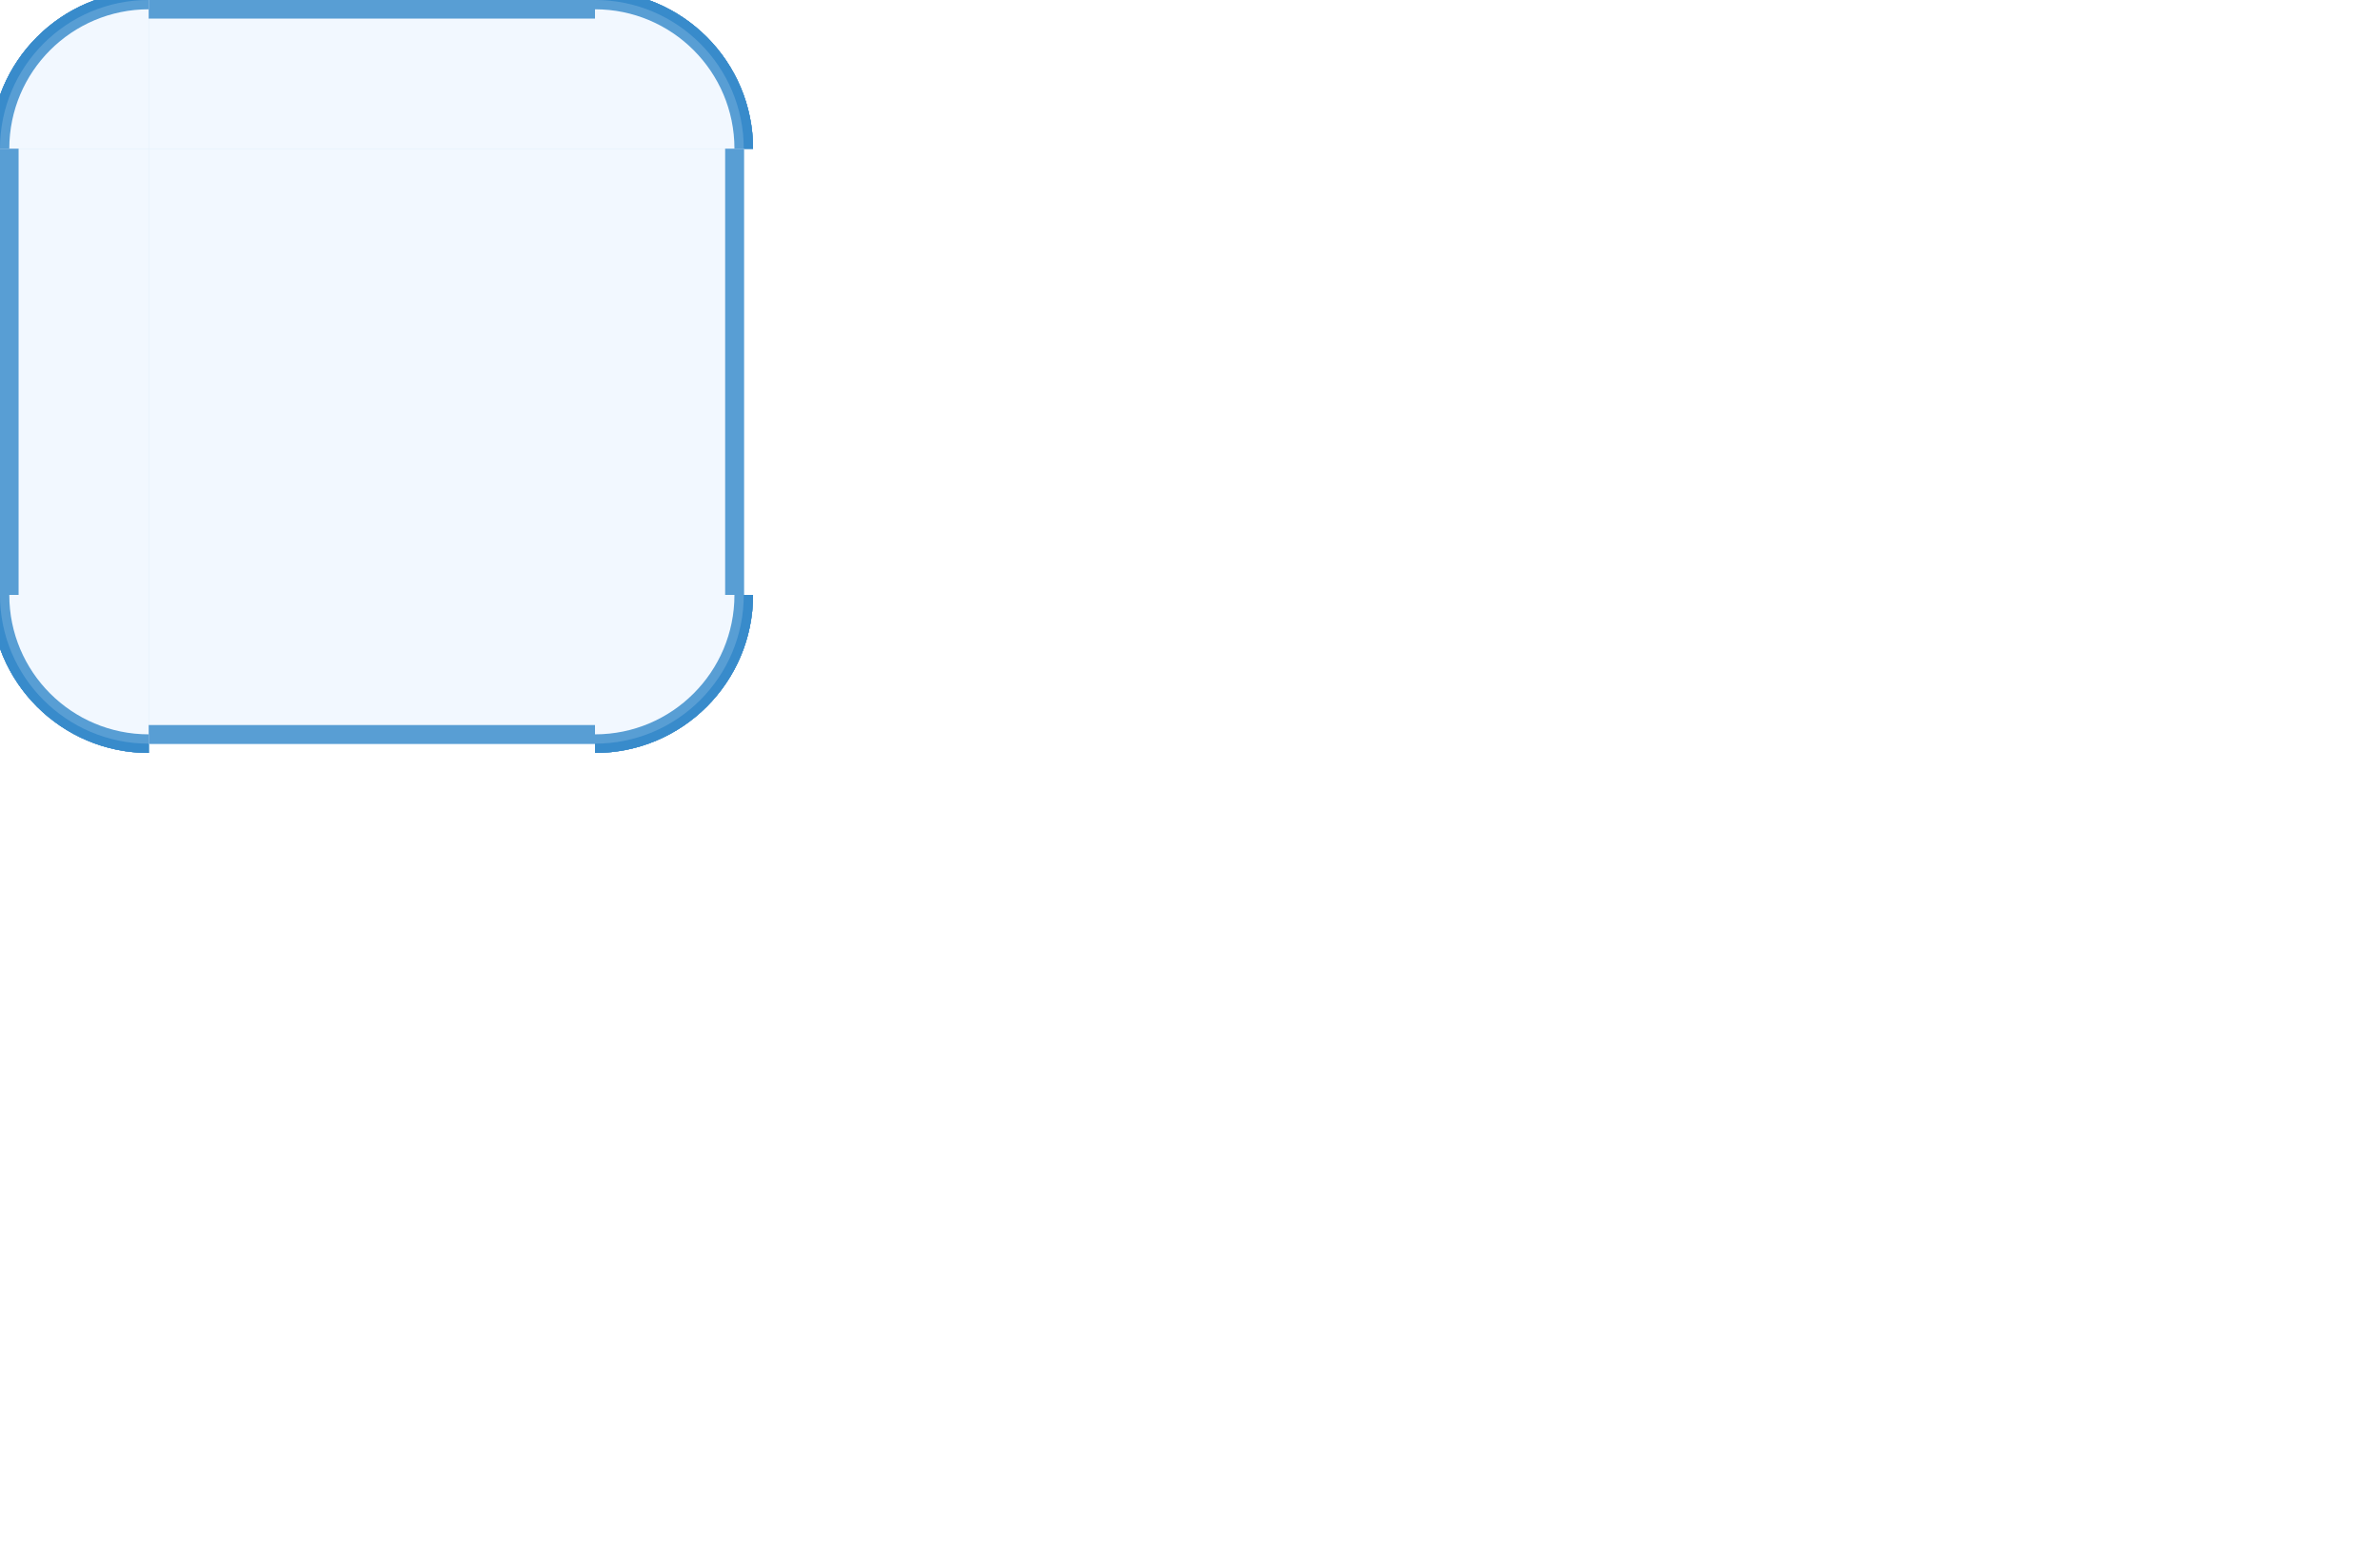
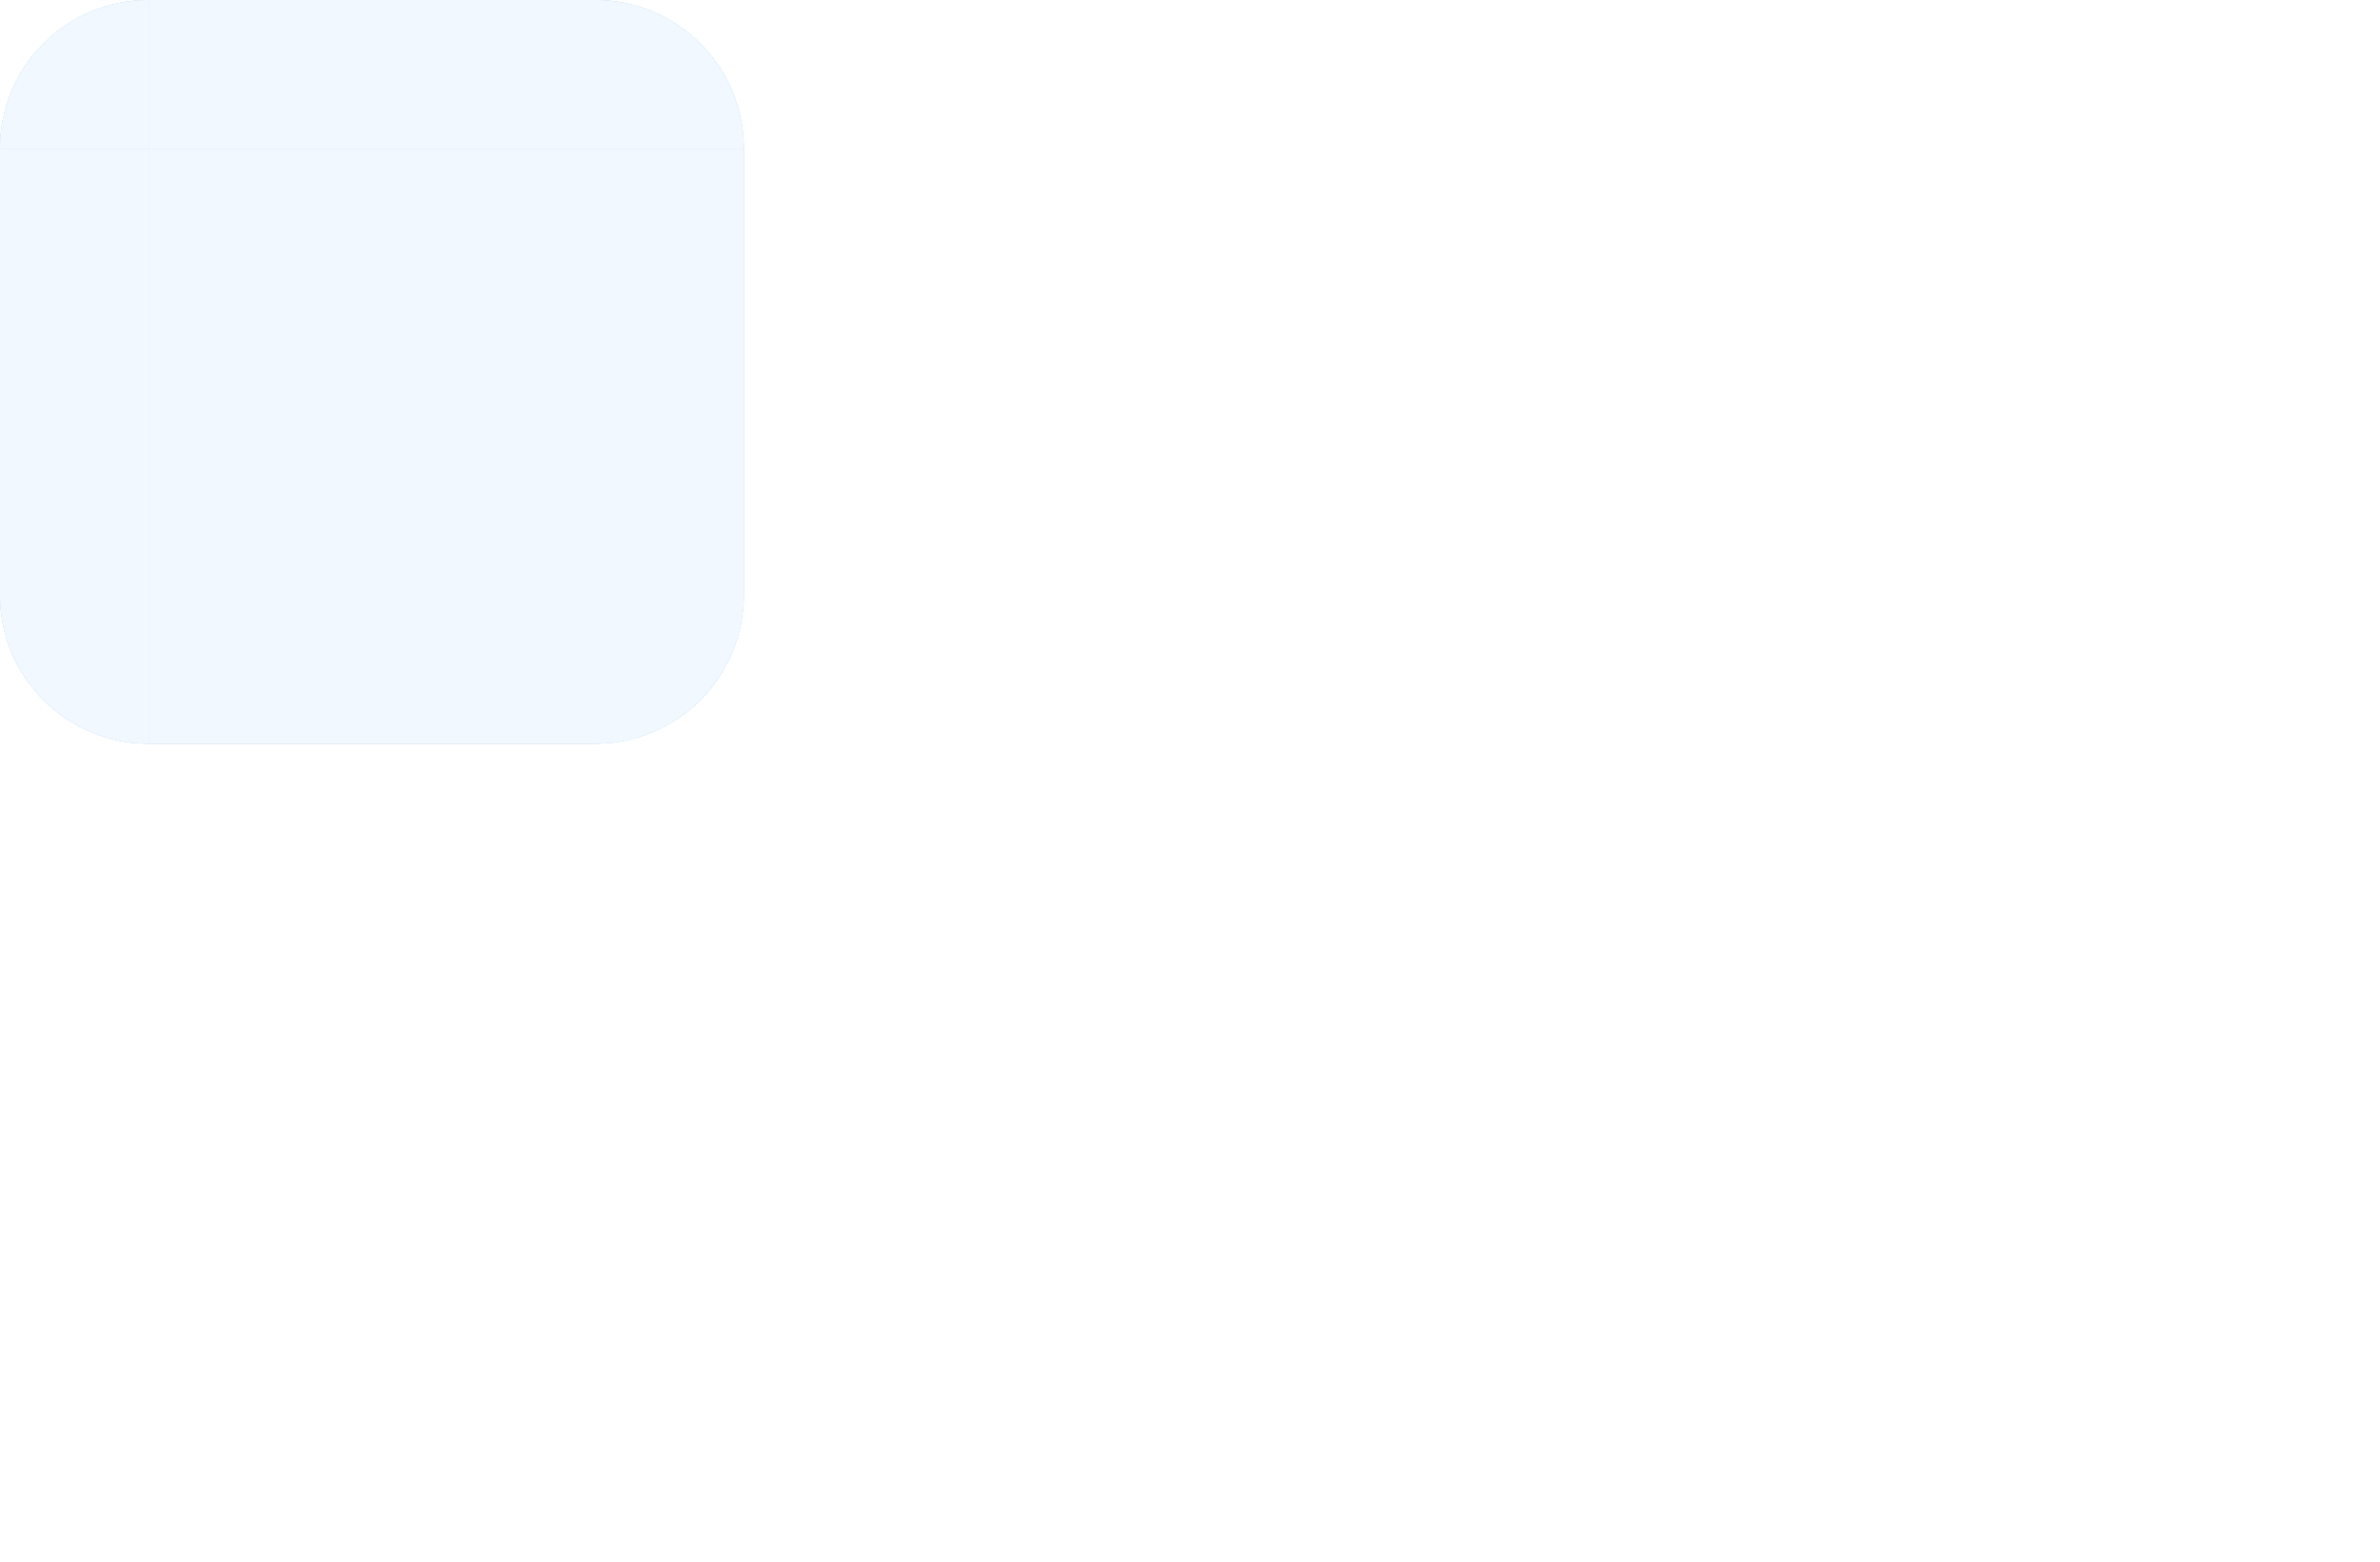
<svg xmlns="http://www.w3.org/2000/svg" width="128" height="84" viewBox="0 0 128 84">
  <g id="normal-topleft">
    <path d="M8 0 L8 8 L0 8 A8 8 0 0 1 8 0 Z" fill="#E6EDF6" />
-     <path d="M0 8 A8 8 0 0 1 8 0" fill="none" stroke="#A9BED1" stroke-width="1" stroke-opacity=".8" />
  </g>
  <g id="normal-top">
    <rect x="8" y="0" width="24" height="8" fill="#E6EDF6" />
-     <path d="M8 .5 H32" fill="none" stroke="#A9BED1" stroke-width="1" stroke-opacity=".8" />
  </g>
  <g id="normal-topright">
    <path d="M32 0 A8 8 0 0 1 40 8 L32 8 Z" fill="#E6EDF6" />
-     <path d="M32 0 A8 8 0 0 1 40 8" fill="none" stroke="#A9BED1" stroke-width="1" stroke-opacity=".8" />
  </g>
  <g id="normal-left">
    <rect x="0" y="8" width="8" height="24" fill="#E6EDF6" />
-     <path d="M.5 8 V32" fill="none" stroke="#A9BED1" stroke-width="1" stroke-opacity=".8" />
  </g>
  <g id="normal-center">
    <rect x="8" y="8" width="24" height="24" fill="#E6EDF6" />
  </g>
  <g id="normal-right">
    <rect x="32" y="8" width="8" height="24" fill="#E6EDF6" />
-     <path d="M39.5 8 V32" fill="none" stroke="#A9BED1" stroke-width="1" stroke-opacity=".8" />
  </g>
  <g id="normal-bottomleft">
    <path d="M0 32 L8 32 L8 40 A8 8 0 0 1 0 32 Z" fill="#E6EDF6" />
-     <path d="M8 40 A8 8 0 0 1 0 32" fill="none" stroke="#A9BED1" stroke-width="1" stroke-opacity=".8" />
  </g>
  <g id="normal-bottom">
    <rect x="8" y="32" width="24" height="8" fill="#E6EDF6" />
-     <path d="M8 39.5 H32" fill="none" stroke="#A9BED1" stroke-width="1" stroke-opacity=".8" />
  </g>
  <g id="normal-bottomright">
    <path d="M32 32 H40 A8 8 0 0 1 32 40 Z" fill="#E6EDF6" />
-     <path d="M40 32 A8 8 0 0 1 32 40" fill="none" stroke="#A9BED1" stroke-width="1" stroke-opacity=".8" />
  </g>
  <g id="hover-topleft">
    <path d="M8 0 L8 8 L0 8 A8 8 0 0 1 8 0 Z" fill="#D7EAF9" />
-     <path d="M0 8 A8 8 0 0 1 8 0" fill="none" stroke="#6CA8D6" stroke-width="1" stroke-opacity=".8" />
  </g>
  <g id="hover-top">
    <rect x="8" y="0" width="24" height="8" fill="#D7EAF9" />
-     <path d="M8 .5 H32" fill="none" stroke="#6CA8D6" stroke-width="1" stroke-opacity=".8" />
  </g>
  <g id="hover-topright">
    <path d="M32 0 A8 8 0 0 1 40 8 L32 8 Z" fill="#D7EAF9" />
-     <path d="M32 0 A8 8 0 0 1 40 8" fill="none" stroke="#6CA8D6" stroke-width="1" stroke-opacity=".8" />
  </g>
  <g id="hover-left">
    <rect x="0" y="8" width="8" height="24" fill="#D7EAF9" />
-     <path d="M.5 8 V32" fill="none" stroke="#6CA8D6" stroke-width="1" stroke-opacity=".8" />
  </g>
  <g id="hover-center">
    <rect x="8" y="8" width="24" height="24" fill="#D7EAF9" />
  </g>
  <g id="hover-right">
    <rect x="32" y="8" width="8" height="24" fill="#D7EAF9" />
-     <path d="M39.5 8 V32" fill="none" stroke="#6CA8D6" stroke-width="1" stroke-opacity=".8" />
  </g>
  <g id="hover-bottomleft">
    <path d="M0 32 L8 32 L8 40 A8 8 0 0 1 0 32 Z" fill="#D7EAF9" />
-     <path d="M8 40 A8 8 0 0 1 0 32" fill="none" stroke="#6CA8D6" stroke-width="1" stroke-opacity=".8" />
  </g>
  <g id="hover-bottom">
    <rect x="8" y="32" width="24" height="8" fill="#D7EAF9" />
-     <path d="M8 39.5 H32" fill="none" stroke="#6CA8D6" stroke-width="1" stroke-opacity=".8" />
  </g>
  <g id="hover-bottomright">
    <path d="M32 32 H40 A8 8 0 0 1 32 40 Z" fill="#D7EAF9" />
-     <path d="M40 32 A8 8 0 0 1 32 40" fill="none" stroke="#6CA8D6" stroke-width="1" stroke-opacity=".8" />
  </g>
  <g id="pressed-topleft">
    <path d="M8 0 L8 8 L0 8 A8 8 0 0 1 8 0 Z" fill="#C5E1F5" />
-     <path d="M0 8 A8 8 0 0 1 8 0" fill="none" stroke="#4E99CF" stroke-width="1" stroke-opacity=".8" />
  </g>
  <g id="pressed-top">
    <rect x="8" y="0" width="24" height="8" fill="#C5E1F5" />
-     <path d="M8 .5 H32" fill="none" stroke="#4E99CF" stroke-width="1" stroke-opacity=".8" />
  </g>
  <g id="pressed-topright">
    <path d="M32 0 A8 8 0 0 1 40 8 L32 8 Z" fill="#C5E1F5" />
-     <path d="M32 0 A8 8 0 0 1 40 8" fill="none" stroke="#4E99CF" stroke-width="1" stroke-opacity=".8" />
  </g>
  <g id="pressed-left">
    <rect x="0" y="8" width="8" height="24" fill="#C5E1F5" />
-     <path d="M.5 8 V32" fill="none" stroke="#4E99CF" stroke-width="1" stroke-opacity=".8" />
  </g>
  <g id="pressed-center">
    <rect x="8" y="8" width="24" height="24" fill="#C5E1F5" />
  </g>
  <g id="pressed-right">
    <rect x="32" y="8" width="8" height="24" fill="#C5E1F5" />
-     <path d="M39.5 8 V32" fill="none" stroke="#4E99CF" stroke-width="1" stroke-opacity=".8" />
  </g>
  <g id="pressed-bottomleft">
    <path d="M0 32 L8 32 L8 40 A8 8 0 0 1 0 32 Z" fill="#C5E1F5" />
-     <path d="M8 40 A8 8 0 0 1 0 32" fill="none" stroke="#4E99CF" stroke-width="1" stroke-opacity=".8" />
  </g>
  <g id="pressed-bottom">
    <rect x="8" y="32" width="24" height="8" fill="#C5E1F5" />
-     <path d="M8 39.5 H32" fill="none" stroke="#4E99CF" stroke-width="1" stroke-opacity=".8" />
  </g>
  <g id="pressed-bottomright">
    <path d="M32 32 H40 A8 8 0 0 1 32 40 Z" fill="#C5E1F5" />
-     <path d="M40 32 A8 8 0 0 1 32 40" fill="none" stroke="#4E99CF" stroke-width="1" stroke-opacity=".8" />
  </g>
  <g id="focus-topleft">
    <path d="M8 0 L8 8 L0 8 A8 8 0 0 1 8 0 Z" fill="#F2F8FF" />
-     <path d="M0 8 A8 8 0 0 1 8 0" fill="none" stroke="#3387C9" stroke-width="1" stroke-opacity=".8" />
  </g>
  <g id="focus-top">
    <rect x="8" y="0" width="24" height="8" fill="#F2F8FF" />
-     <path d="M8 .5 H32" fill="none" stroke="#3387C9" stroke-width="1" stroke-opacity=".8" />
  </g>
  <g id="focus-topright">
    <path d="M32 0 A8 8 0 0 1 40 8 L32 8 Z" fill="#F2F8FF" />
-     <path d="M32 0 A8 8 0 0 1 40 8" fill="none" stroke="#3387C9" stroke-width="1" stroke-opacity=".8" />
  </g>
  <g id="focus-left">
    <rect x="0" y="8" width="8" height="24" fill="#F2F8FF" />
-     <path d="M.5 8 V32" fill="none" stroke="#3387C9" stroke-width="1" stroke-opacity=".8" />
  </g>
  <g id="focus-center">
    <rect x="8" y="8" width="24" height="24" fill="#F2F8FF" />
  </g>
  <g id="focus-right">
    <rect x="32" y="8" width="8" height="24" fill="#F2F8FF" />
-     <path d="M39.5 8 V32" fill="none" stroke="#3387C9" stroke-width="1" stroke-opacity=".8" />
  </g>
  <g id="focus-bottomleft">
    <path d="M0 32 L8 32 L8 40 A8 8 0 0 1 0 32 Z" fill="#F2F8FF" />
-     <path d="M8 40 A8 8 0 0 1 0 32" fill="none" stroke="#3387C9" stroke-width="1" stroke-opacity=".8" />
  </g>
  <g id="focus-bottom">
    <rect x="8" y="32" width="24" height="8" fill="#F2F8FF" />
-     <path d="M8 39.5 H32" fill="none" stroke="#3387C9" stroke-width="1" stroke-opacity=".8" />
  </g>
  <g id="focus-bottomright">
    <path d="M32 32 H40 A8 8 0 0 1 32 40 Z" fill="#F2F8FF" />
-     <path d="M40 32 A8 8 0 0 1 32 40" fill="none" stroke="#3387C9" stroke-width="1" stroke-opacity=".8" />
  </g>
  <g id="toolbutton-hover-topleft">
    <path d="M8 0 L8 8 L0 8 A8 8 0 0 1 8 0 Z" fill="#D7EAF9" />
-     <path d="M0 8 A8 8 0 0 1 8 0" fill="none" stroke="#6CA8D6" stroke-width="1" stroke-opacity=".8" />
  </g>
  <g id="toolbutton-hover-top">
    <rect x="8" y="0" width="24" height="8" fill="#D7EAF9" />
-     <path d="M8 .5 H32" fill="none" stroke="#6CA8D6" stroke-width="1" stroke-opacity=".8" />
  </g>
  <g id="toolbutton-hover-topright">
    <path d="M32 0 A8 8 0 0 1 40 8 L32 8 Z" fill="#D7EAF9" />
-     <path d="M32 0 A8 8 0 0 1 40 8" fill="none" stroke="#6CA8D6" stroke-width="1" stroke-opacity=".8" />
  </g>
  <g id="toolbutton-hover-left">
    <rect x="0" y="8" width="8" height="24" fill="#D7EAF9" />
-     <path d="M.5 8 V32" fill="none" stroke="#6CA8D6" stroke-width="1" stroke-opacity=".8" />
  </g>
  <g id="toolbutton-hover-center">
    <rect x="8" y="8" width="24" height="24" fill="#D7EAF9" />
  </g>
  <g id="toolbutton-hover-right">
    <rect x="32" y="8" width="8" height="24" fill="#D7EAF9" />
-     <path d="M39.5 8 V32" fill="none" stroke="#6CA8D6" stroke-width="1" stroke-opacity=".8" />
  </g>
  <g id="toolbutton-hover-bottomleft">
    <path d="M0 32 L8 32 L8 40 A8 8 0 0 1 0 32 Z" fill="#D7EAF9" />
-     <path d="M8 40 A8 8 0 0 1 0 32" fill="none" stroke="#6CA8D6" stroke-width="1" stroke-opacity=".8" />
  </g>
  <g id="toolbutton-hover-bottom">
    <rect x="8" y="32" width="24" height="8" fill="#D7EAF9" />
-     <path d="M8 39.5 H32" fill="none" stroke="#6CA8D6" stroke-width="1" stroke-opacity=".8" />
  </g>
  <g id="toolbutton-hover-bottomright">
    <path d="M32 32 H40 A8 8 0 0 1 32 40 Z" fill="#D7EAF9" />
-     <path d="M40 32 A8 8 0 0 1 32 40" fill="none" stroke="#6CA8D6" stroke-width="1" stroke-opacity=".8" />
  </g>
  <g id="toolbutton-pressed-topleft">
    <path d="M8 0 L8 8 L0 8 A8 8 0 0 1 8 0 Z" fill="#C5E1F5" />
-     <path d="M0 8 A8 8 0 0 1 8 0" fill="none" stroke="#4E99CF" stroke-width="1" stroke-opacity=".8" />
  </g>
  <g id="toolbutton-pressed-top">
    <rect x="8" y="0" width="24" height="8" fill="#C5E1F5" />
-     <path d="M8 .5 H32" fill="none" stroke="#4E99CF" stroke-width="1" stroke-opacity=".8" />
  </g>
  <g id="toolbutton-pressed-topright">
    <path d="M32 0 A8 8 0 0 1 40 8 L32 8 Z" fill="#C5E1F5" />
-     <path d="M32 0 A8 8 0 0 1 40 8" fill="none" stroke="#4E99CF" stroke-width="1" stroke-opacity=".8" />
  </g>
  <g id="toolbutton-pressed-left">
    <rect x="0" y="8" width="8" height="24" fill="#C5E1F5" />
-     <path d="M.5 8 V32" fill="none" stroke="#4E99CF" stroke-width="1" stroke-opacity=".8" />
  </g>
  <g id="toolbutton-pressed-center">
    <rect x="8" y="8" width="24" height="24" fill="#C5E1F5" />
  </g>
  <g id="toolbutton-pressed-right">
    <rect x="32" y="8" width="8" height="24" fill="#C5E1F5" />
-     <path d="M39.5 8 V32" fill="none" stroke="#4E99CF" stroke-width="1" stroke-opacity=".8" />
  </g>
  <g id="toolbutton-pressed-bottomleft">
    <path d="M0 32 L8 32 L8 40 A8 8 0 0 1 0 32 Z" fill="#C5E1F5" />
-     <path d="M8 40 A8 8 0 0 1 0 32" fill="none" stroke="#4E99CF" stroke-width="1" stroke-opacity=".8" />
  </g>
  <g id="toolbutton-pressed-bottom">
    <rect x="8" y="32" width="24" height="8" fill="#C5E1F5" />
-     <path d="M8 39.5 H32" fill="none" stroke="#4E99CF" stroke-width="1" stroke-opacity=".8" />
  </g>
  <g id="toolbutton-pressed-bottomright">
    <path d="M32 32 H40 A8 8 0 0 1 32 40 Z" fill="#C5E1F5" />
-     <path d="M40 32 A8 8 0 0 1 32 40" fill="none" stroke="#4E99CF" stroke-width="1" stroke-opacity=".8" />
  </g>
  <g id="toolbutton-focus-topleft">
    <path d="M8 0 L8 8 L0 8 A8 8 0 0 1 8 0 Z" fill="#F2F8FF" />
-     <path d="M0 8 A8 8 0 0 1 8 0" fill="none" stroke="#3387C9" stroke-width="1" stroke-opacity=".8" />
  </g>
  <g id="toolbutton-focus-top">
    <rect x="8" y="0" width="24" height="8" fill="#F2F8FF" />
-     <path d="M8 .5 H32" fill="none" stroke="#3387C9" stroke-width="1" stroke-opacity=".8" />
  </g>
  <g id="toolbutton-focus-topright">
    <path d="M32 0 A8 8 0 0 1 40 8 L32 8 Z" fill="#F2F8FF" />
-     <path d="M32 0 A8 8 0 0 1 40 8" fill="none" stroke="#3387C9" stroke-width="1" stroke-opacity=".8" />
  </g>
  <g id="toolbutton-focus-left">
    <rect x="0" y="8" width="8" height="24" fill="#F2F8FF" />
-     <path d="M.5 8 V32" fill="none" stroke="#3387C9" stroke-width="1" stroke-opacity=".8" />
  </g>
  <g id="toolbutton-focus-center">
    <rect x="8" y="8" width="24" height="24" fill="#F2F8FF" />
  </g>
  <g id="toolbutton-focus-right">
    <rect x="32" y="8" width="8" height="24" fill="#F2F8FF" />
-     <path d="M39.5 8 V32" fill="none" stroke="#3387C9" stroke-width="1" stroke-opacity=".8" />
  </g>
  <g id="toolbutton-focus-bottomleft">
    <path d="M0 32 L8 32 L8 40 A8 8 0 0 1 0 32 Z" fill="#F2F8FF" />
-     <path d="M8 40 A8 8 0 0 1 0 32" fill="none" stroke="#3387C9" stroke-width="1" stroke-opacity=".8" />
  </g>
  <g id="toolbutton-focus-bottom">
    <rect x="8" y="32" width="24" height="8" fill="#F2F8FF" />
-     <path d="M8 39.5 H32" fill="none" stroke="#3387C9" stroke-width="1" stroke-opacity=".8" />
  </g>
  <g id="toolbutton-focus-bottomright">
    <path d="M32 32 H40 A8 8 0 0 1 32 40 Z" fill="#F2F8FF" />
-     <path d="M40 32 A8 8 0 0 1 32 40" fill="none" stroke="#3387C9" stroke-width="1" stroke-opacity=".8" />
  </g>
  <rect id="normal-hint-top-margin" x="56" y="0" width="2" height="5" fill="none" />
  <rect id="normal-hint-bottom-margin" x="60" y="0" width="2" height="5" fill="none" />
  <rect id="normal-hint-left-margin" x="64" y="0" width="5" height="2" fill="none" />
  <rect id="normal-hint-right-margin" x="70" y="0" width="5" height="2" fill="none" />
  <rect id="hover-hint-top-margin" x="56" y="0" width="2" height="5" fill="none" />
  <rect id="hover-hint-bottom-margin" x="60" y="0" width="2" height="5" fill="none" />
  <rect id="hover-hint-left-margin" x="64" y="0" width="5" height="2" fill="none" />
  <rect id="hover-hint-right-margin" x="70" y="0" width="5" height="2" fill="none" />
  <rect id="pressed-hint-top-margin" x="56" y="0" width="2" height="5" fill="none" />
  <rect id="pressed-hint-bottom-margin" x="60" y="0" width="2" height="5" fill="none" />
  <rect id="pressed-hint-left-margin" x="64" y="0" width="5" height="2" fill="none" />
  <rect id="pressed-hint-right-margin" x="70" y="0" width="5" height="2" fill="none" />
  <rect id="focus-hint-top-margin" x="56" y="0" width="2" height="5" fill="none" />
  <rect id="focus-hint-bottom-margin" x="60" y="0" width="2" height="5" fill="none" />
  <rect id="focus-hint-left-margin" x="64" y="0" width="5" height="2" fill="none" />
  <rect id="focus-hint-right-margin" x="70" y="0" width="5" height="2" fill="none" />
  <rect id="toolbutton-hover-hint-top-margin" x="56" y="0" width="2" height="5" fill="none" />
  <rect id="toolbutton-hover-hint-bottom-margin" x="60" y="0" width="2" height="5" fill="none" />
  <rect id="toolbutton-hover-hint-left-margin" x="64" y="0" width="5" height="2" fill="none" />
  <rect id="toolbutton-hover-hint-right-margin" x="70" y="0" width="5" height="2" fill="none" />
  <rect id="toolbutton-pressed-hint-top-margin" x="56" y="0" width="2" height="5" fill="none" />
  <rect id="toolbutton-pressed-hint-bottom-margin" x="60" y="0" width="2" height="5" fill="none" />
  <rect id="toolbutton-pressed-hint-left-margin" x="64" y="0" width="5" height="2" fill="none" />
  <rect id="toolbutton-pressed-hint-right-margin" x="70" y="0" width="5" height="2" fill="none" />
  <rect id="toolbutton-focus-hint-top-margin" x="56" y="0" width="2" height="5" fill="none" />
  <rect id="toolbutton-focus-hint-bottom-margin" x="60" y="0" width="2" height="5" fill="none" />
  <rect id="toolbutton-focus-hint-left-margin" x="64" y="0" width="5" height="2" fill="none" />
  <rect id="toolbutton-focus-hint-right-margin" x="70" y="0" width="5" height="2" fill="none" />
  <rect id="hint-stretch-borders" x="80" y="0" width="1" height="1" fill="none" />
</svg>
